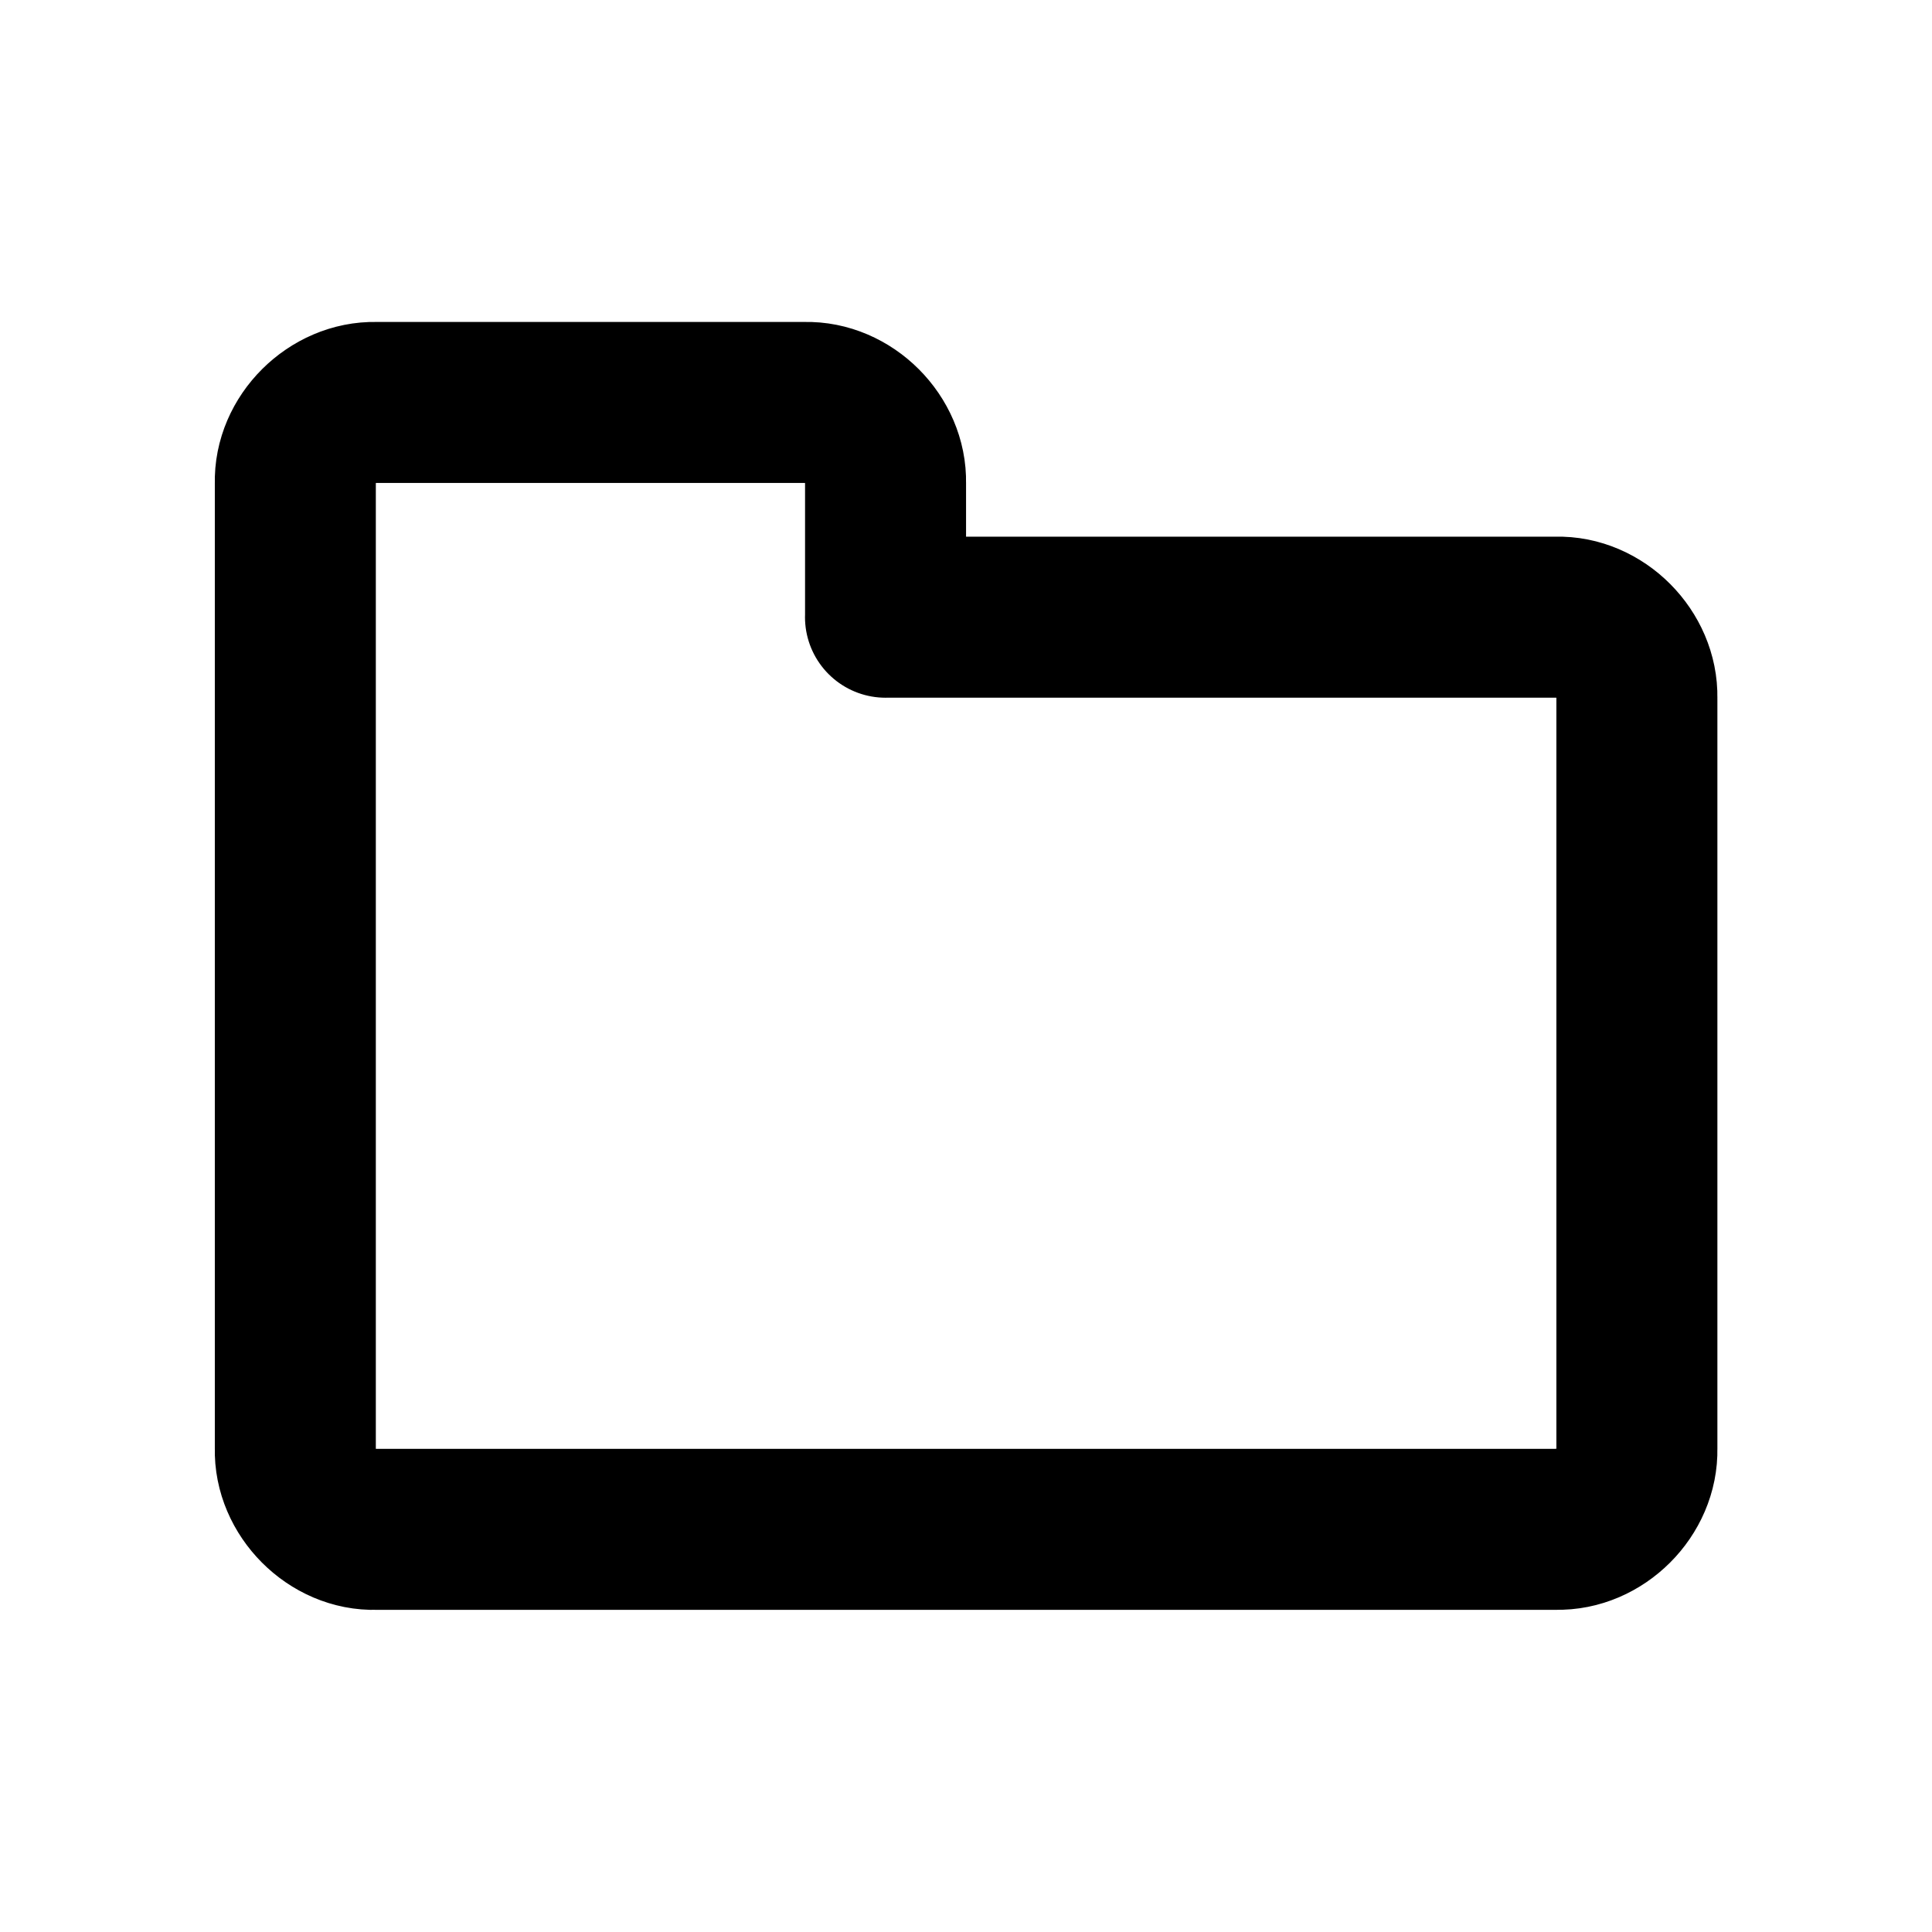
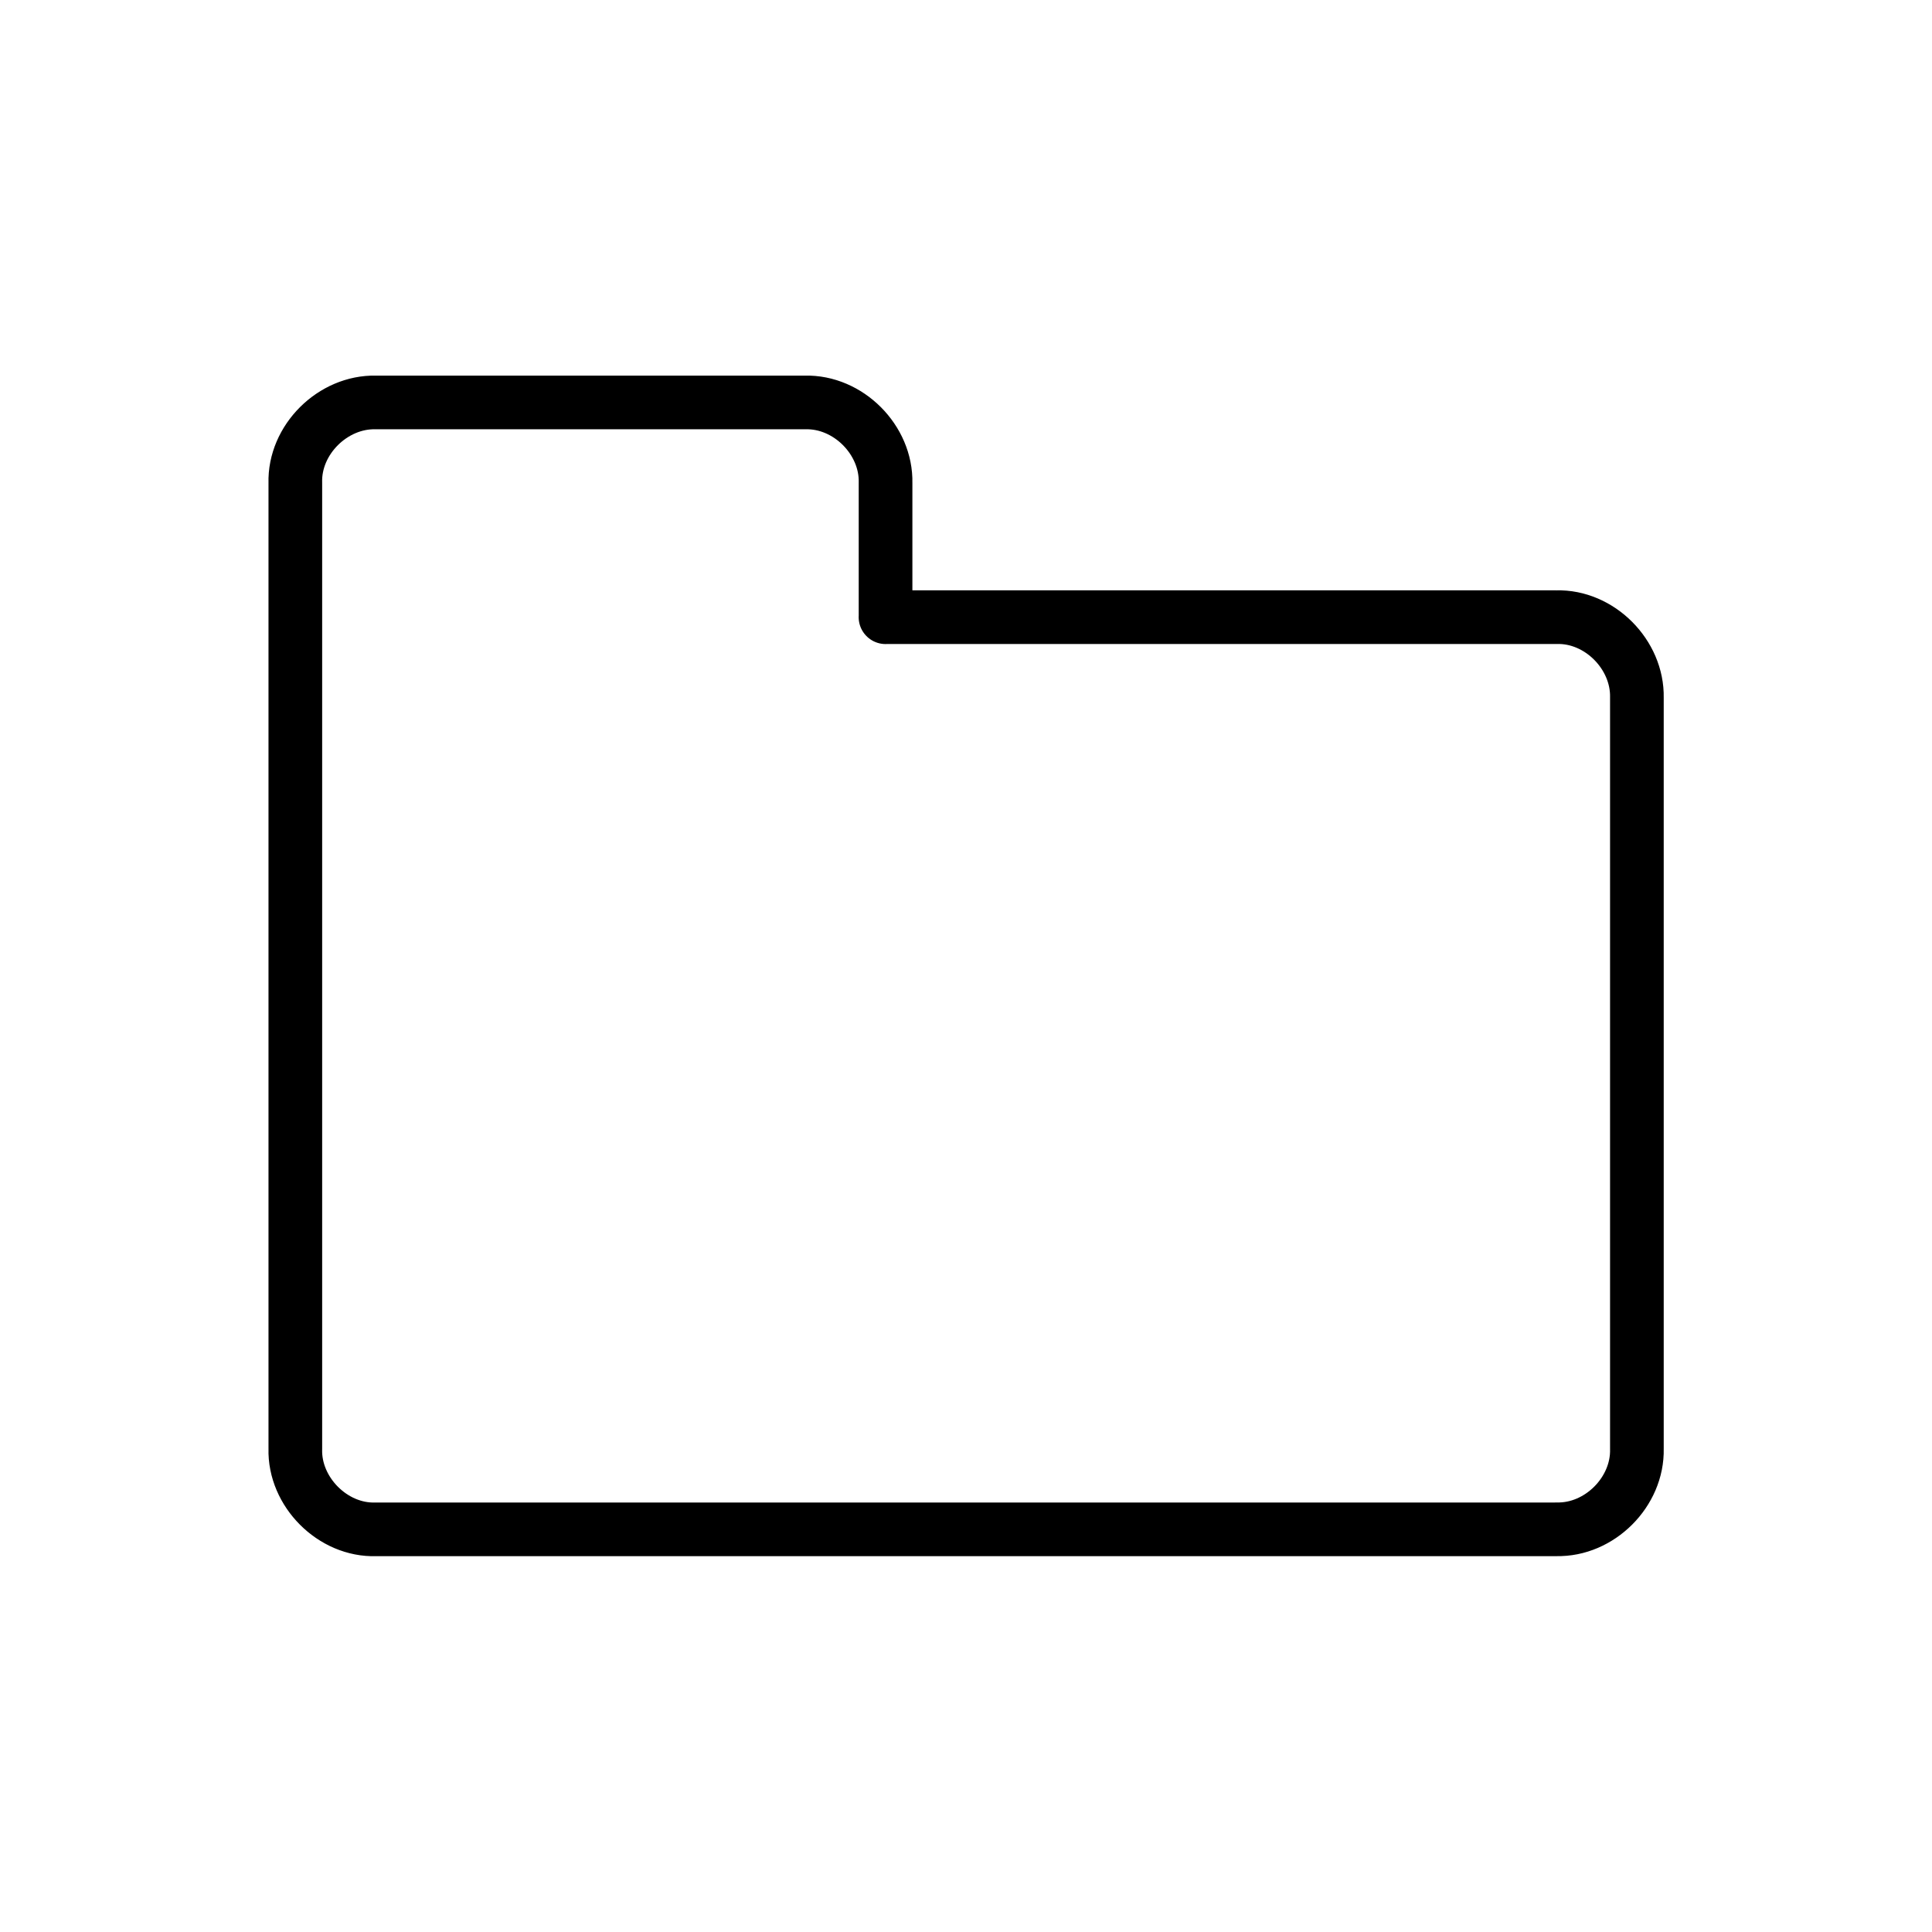
<svg xmlns="http://www.w3.org/2000/svg" width="36mm" height="36mm" viewBox="0 0 36 36" version="1.1" id="svg8">
  <defs id="defs2">
    <pattern id="EMFhbasepattern" patternUnits="userSpaceOnUse" width="6" height="6" x="0" y="0" />
    <pattern id="EMFhbasepattern-6" patternUnits="userSpaceOnUse" width="6" height="6" x="0" y="0" />
    <pattern id="EMFhbasepattern-3" patternUnits="userSpaceOnUse" width="6" height="6" x="0" y="0" />
    <pattern id="EMFhbasepattern-69" patternUnits="userSpaceOnUse" width="6" height="6" x="0" y="0" />
    <pattern id="EMFhbasepattern-4" patternUnits="userSpaceOnUse" width="6" height="6" x="0" y="0" />
  </defs>
  <g id="layer1">
-     <path style="fill:none;stroke:none;stroke-width:0.013px;stroke-linecap:round;stroke-linejoin:round;stroke-miterlimit:4;stroke-dasharray:none;stroke-opacity:1" d="M 0,36 H 36 V 0 H 0 Z" id="path1581" />
-     <path id="path1603" style="fill:none;stroke:#000000;stroke-width:3;stroke-linecap:round;stroke-linejoin:round;stroke-miterlimit:4;stroke-dasharray:none;stroke-opacity:1" d="M 29.002,11.5 H 16.5 m 14.001,1.499 c 0.017,-0.8 -0.695,-1.522 -1.5,-1.499 m 1.5,15.497 V 12.999 m -1.5,15.497 c 0.802,0.021 1.52,-0.696 1.5,-1.499 M 7.003,28.497 H 29.002 M 5.503,26.998 c -0.023,0.799 0.697,1.526 1.5,1.499 M 5.503,8.998 V 26.998 M 7.003,7.499 C 6.202,7.48 5.48,8.194 5.503,8.998 M 15.001,7.499 H 7.003 m 9.498,1.499 c 0.019,-0.802 -0.696,-1.52 -1.5,-1.499 m 1.5,4.002 V 8.998" />
+     <path style="fill:none;stroke:none;strokeWidth:0.013px;stroke-linecap:round;stroke-linejoin:round;stroke-miterlimit:4;stroke-dasharray:none;stroke-opacity:1" d="M 0,36 H 36 V 0 H 0 Z" id="path1581" />
+     <path id="path1603" style="fill:none;stroke:#000000;strokeWidth:3;stroke-linecap:round;stroke-linejoin:round;stroke-miterlimit:4;stroke-dasharray:none;stroke-opacity:1" d="M 29.002,11.5 H 16.5 m 14.001,1.499 c 0.017,-0.8 -0.695,-1.522 -1.5,-1.499 m 1.5,15.497 V 12.999 m -1.5,15.497 c 0.802,0.021 1.52,-0.696 1.5,-1.499 M 7.003,28.497 H 29.002 M 5.503,26.998 c -0.023,0.799 0.697,1.526 1.5,1.499 M 5.503,8.998 V 26.998 M 7.003,7.499 C 6.202,7.48 5.48,8.194 5.503,8.998 M 15.001,7.499 H 7.003 m 9.498,1.499 c 0.019,-0.802 -0.696,-1.52 -1.5,-1.499 m 1.5,4.002 V 8.998" />
  </g>
</svg>
